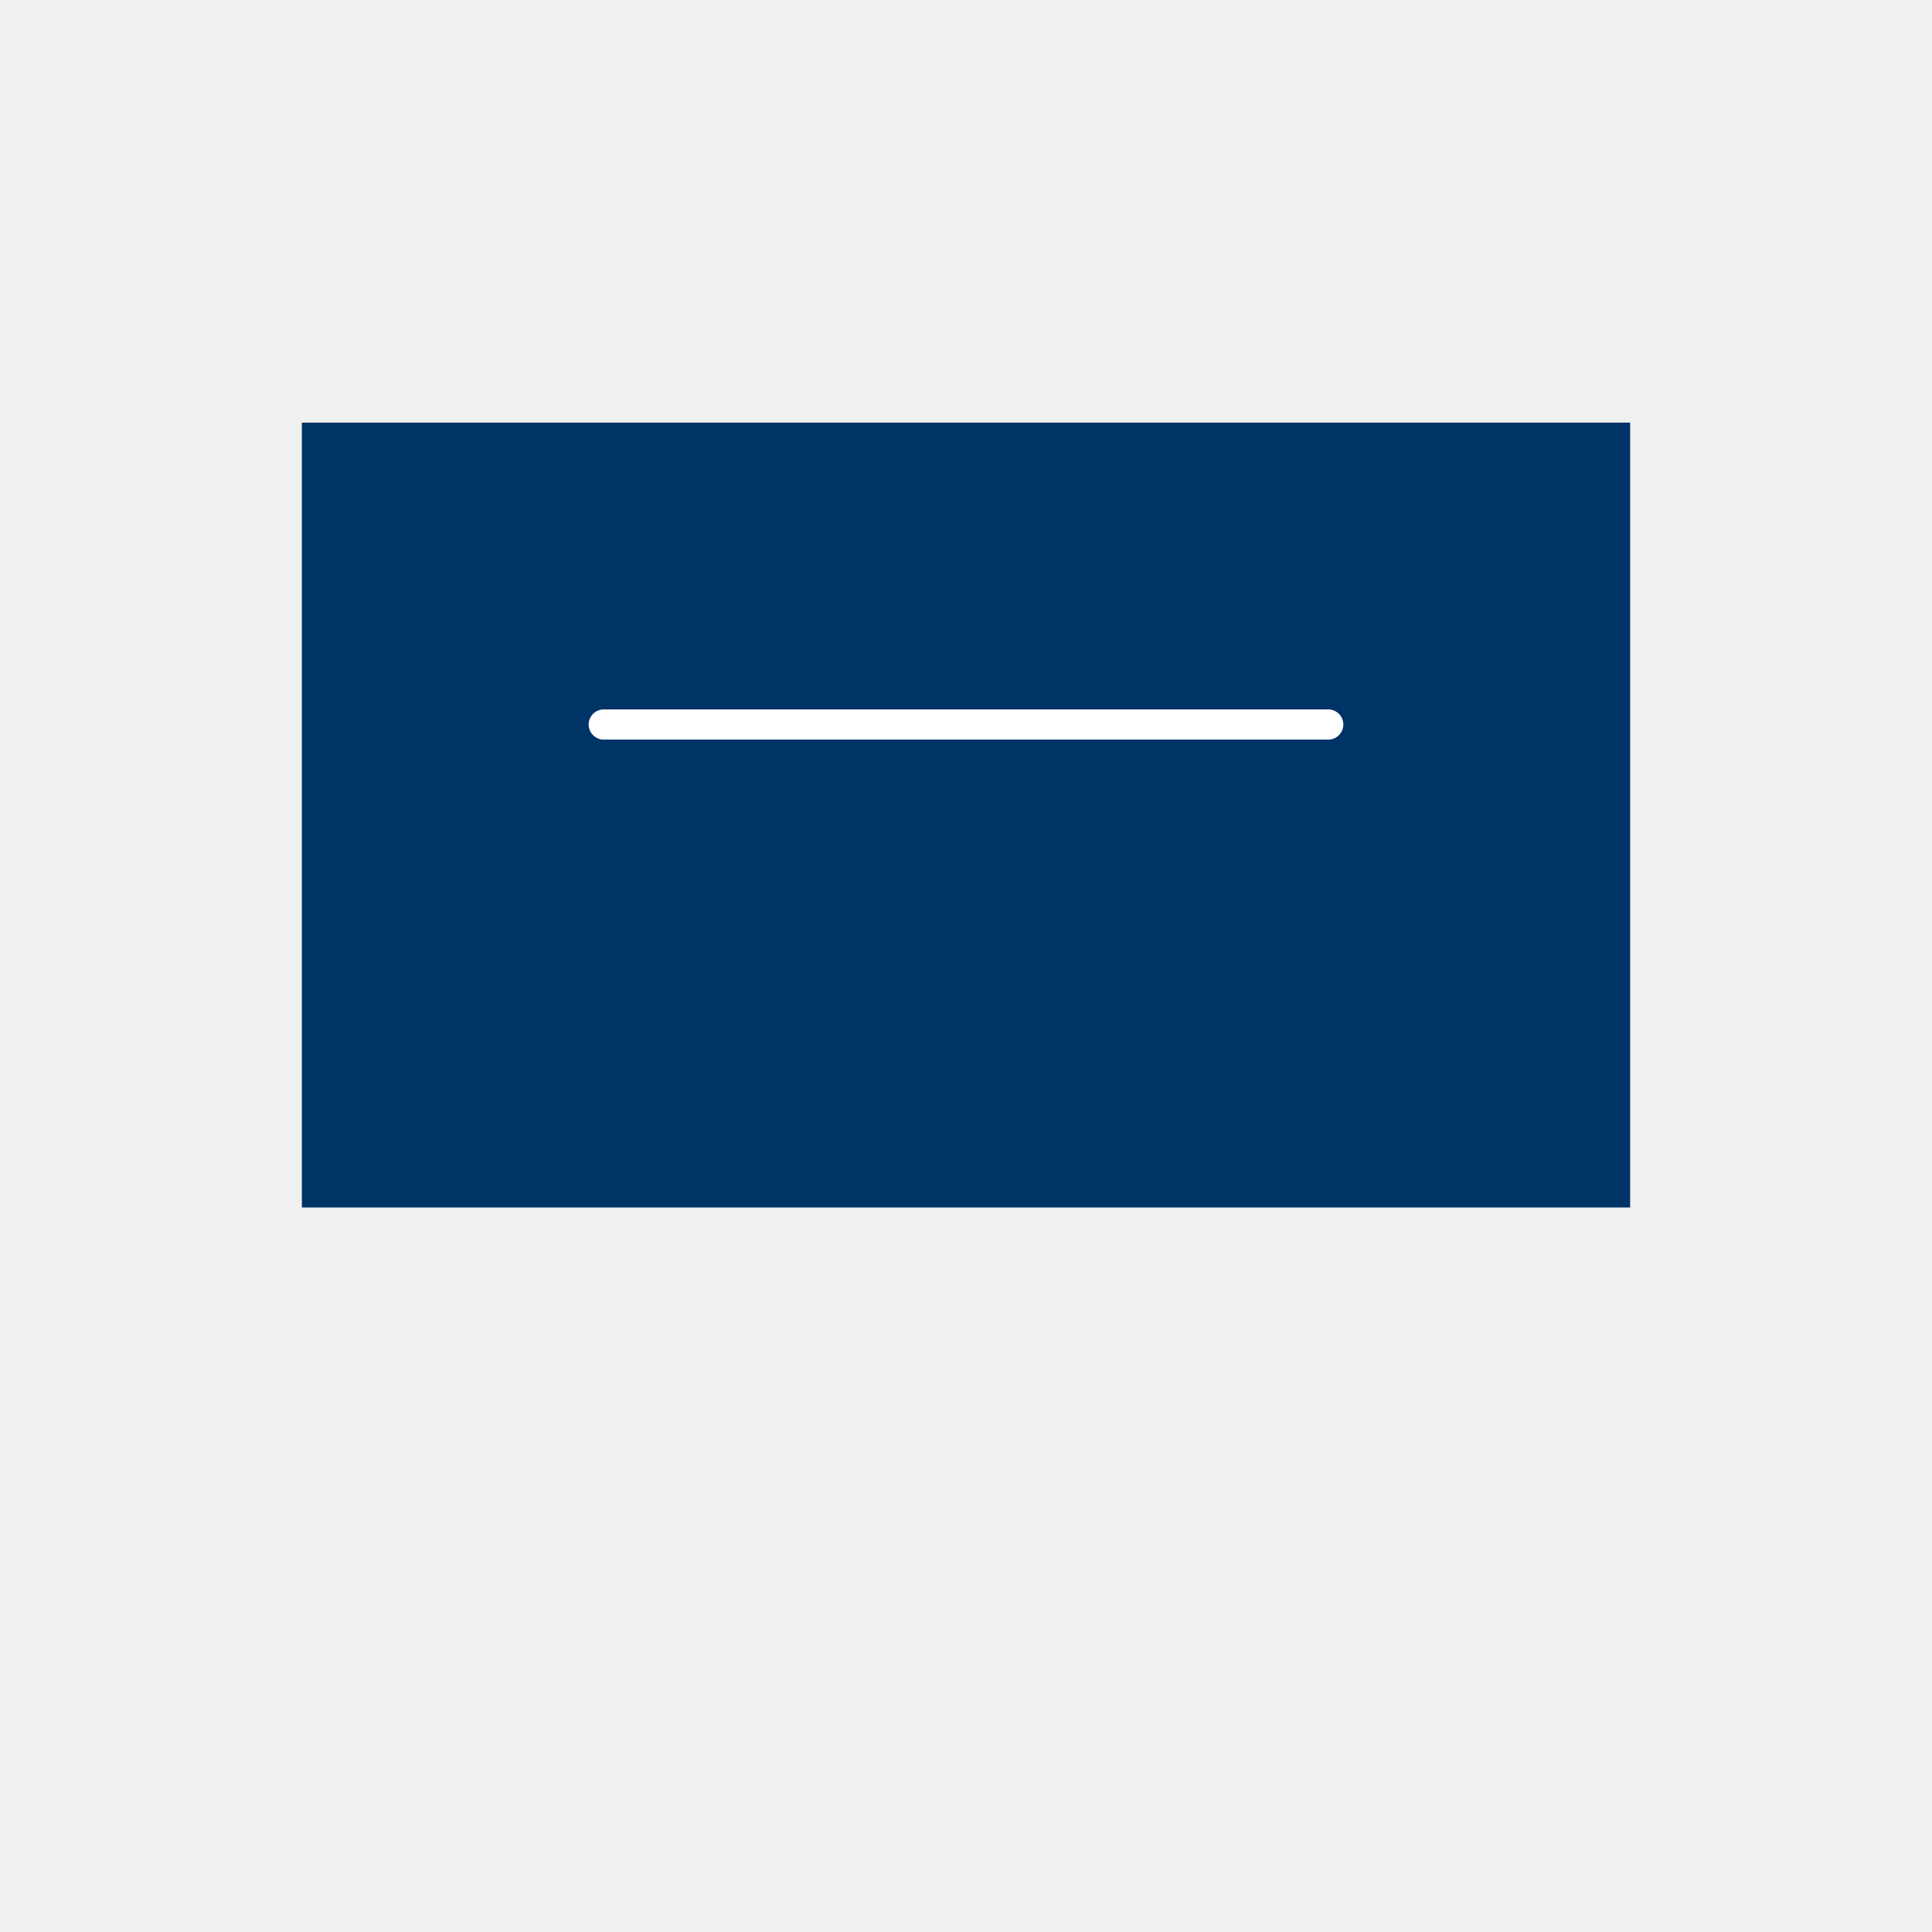
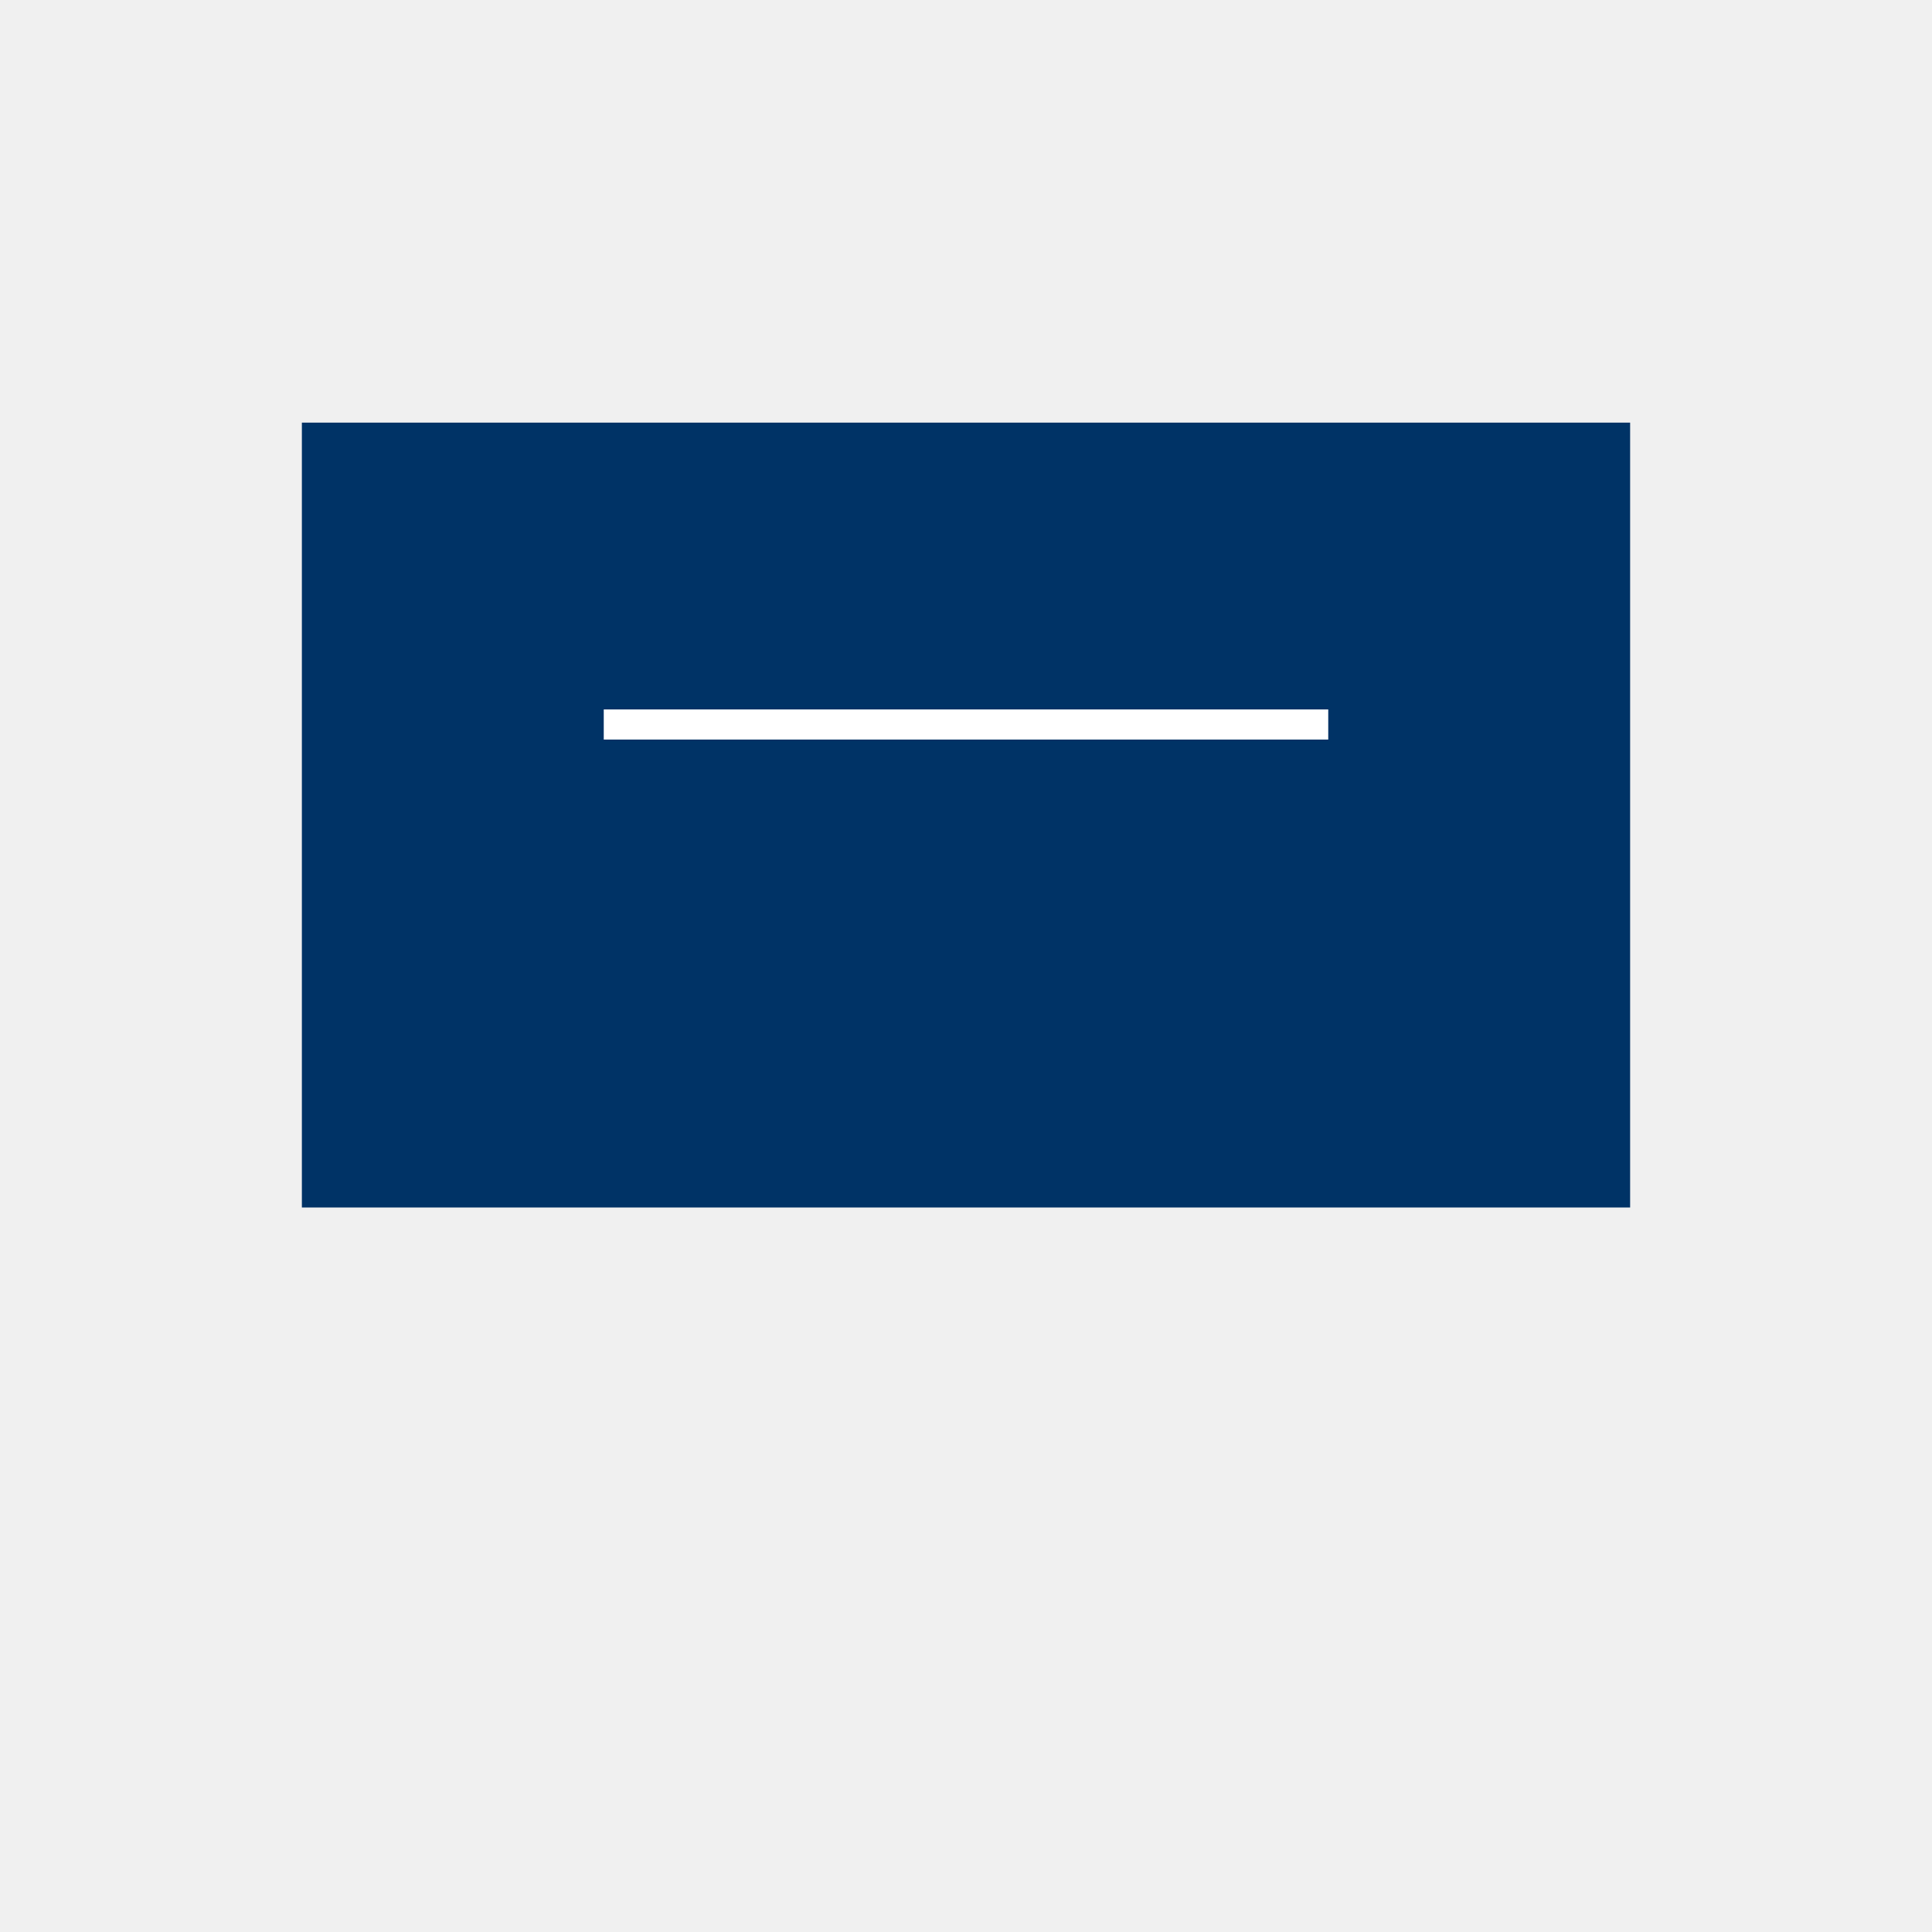
<svg xmlns="http://www.w3.org/2000/svg" viewBox="0 0 64 64" width="64" height="64">
  <rect x="10" y="14" width="44" height="26" rx="0" ry="0" fill="#003366" />
-   <path d="M 20 24 L 44 24" fill="none" stroke="#ffffff" stroke-width="1" stroke-linecap="round" stroke-linejoin="round" />
+   <path d="M 20 24 L 44 24" fill="none" stroke="#ffffff" stroke-width="1" stroke-linecap="butt" stroke-linejoin="round" />
</svg>
